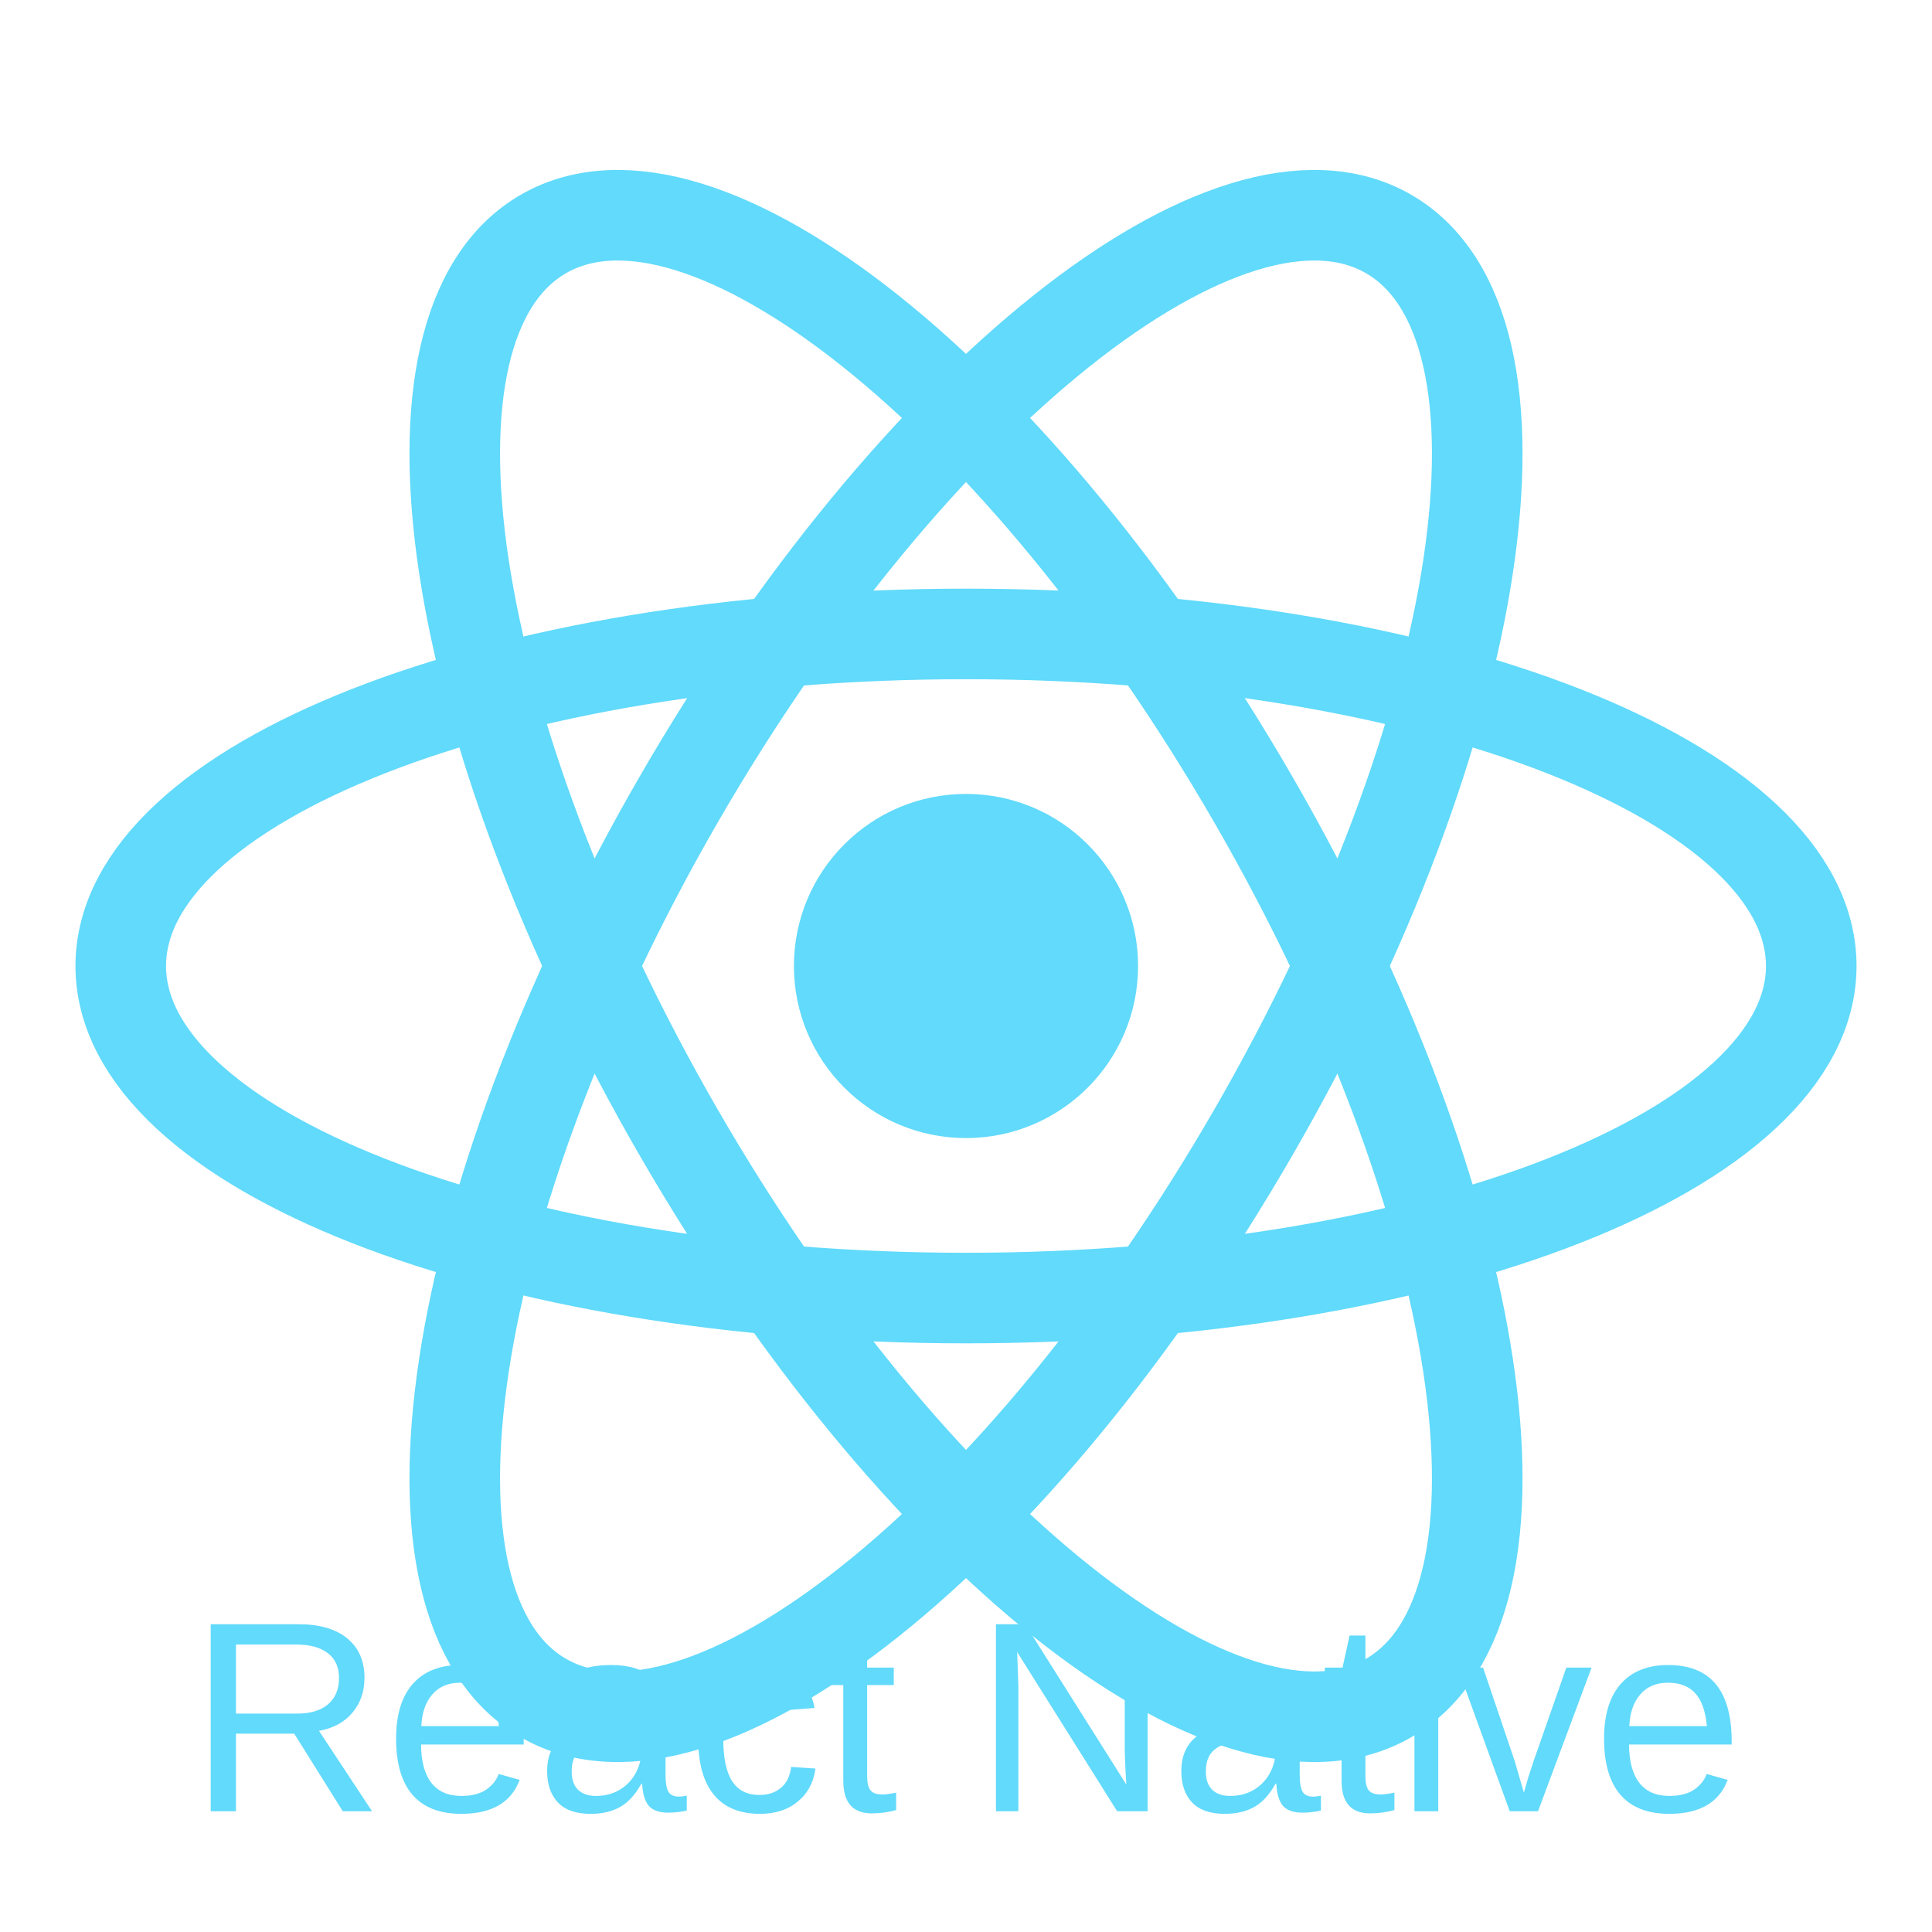
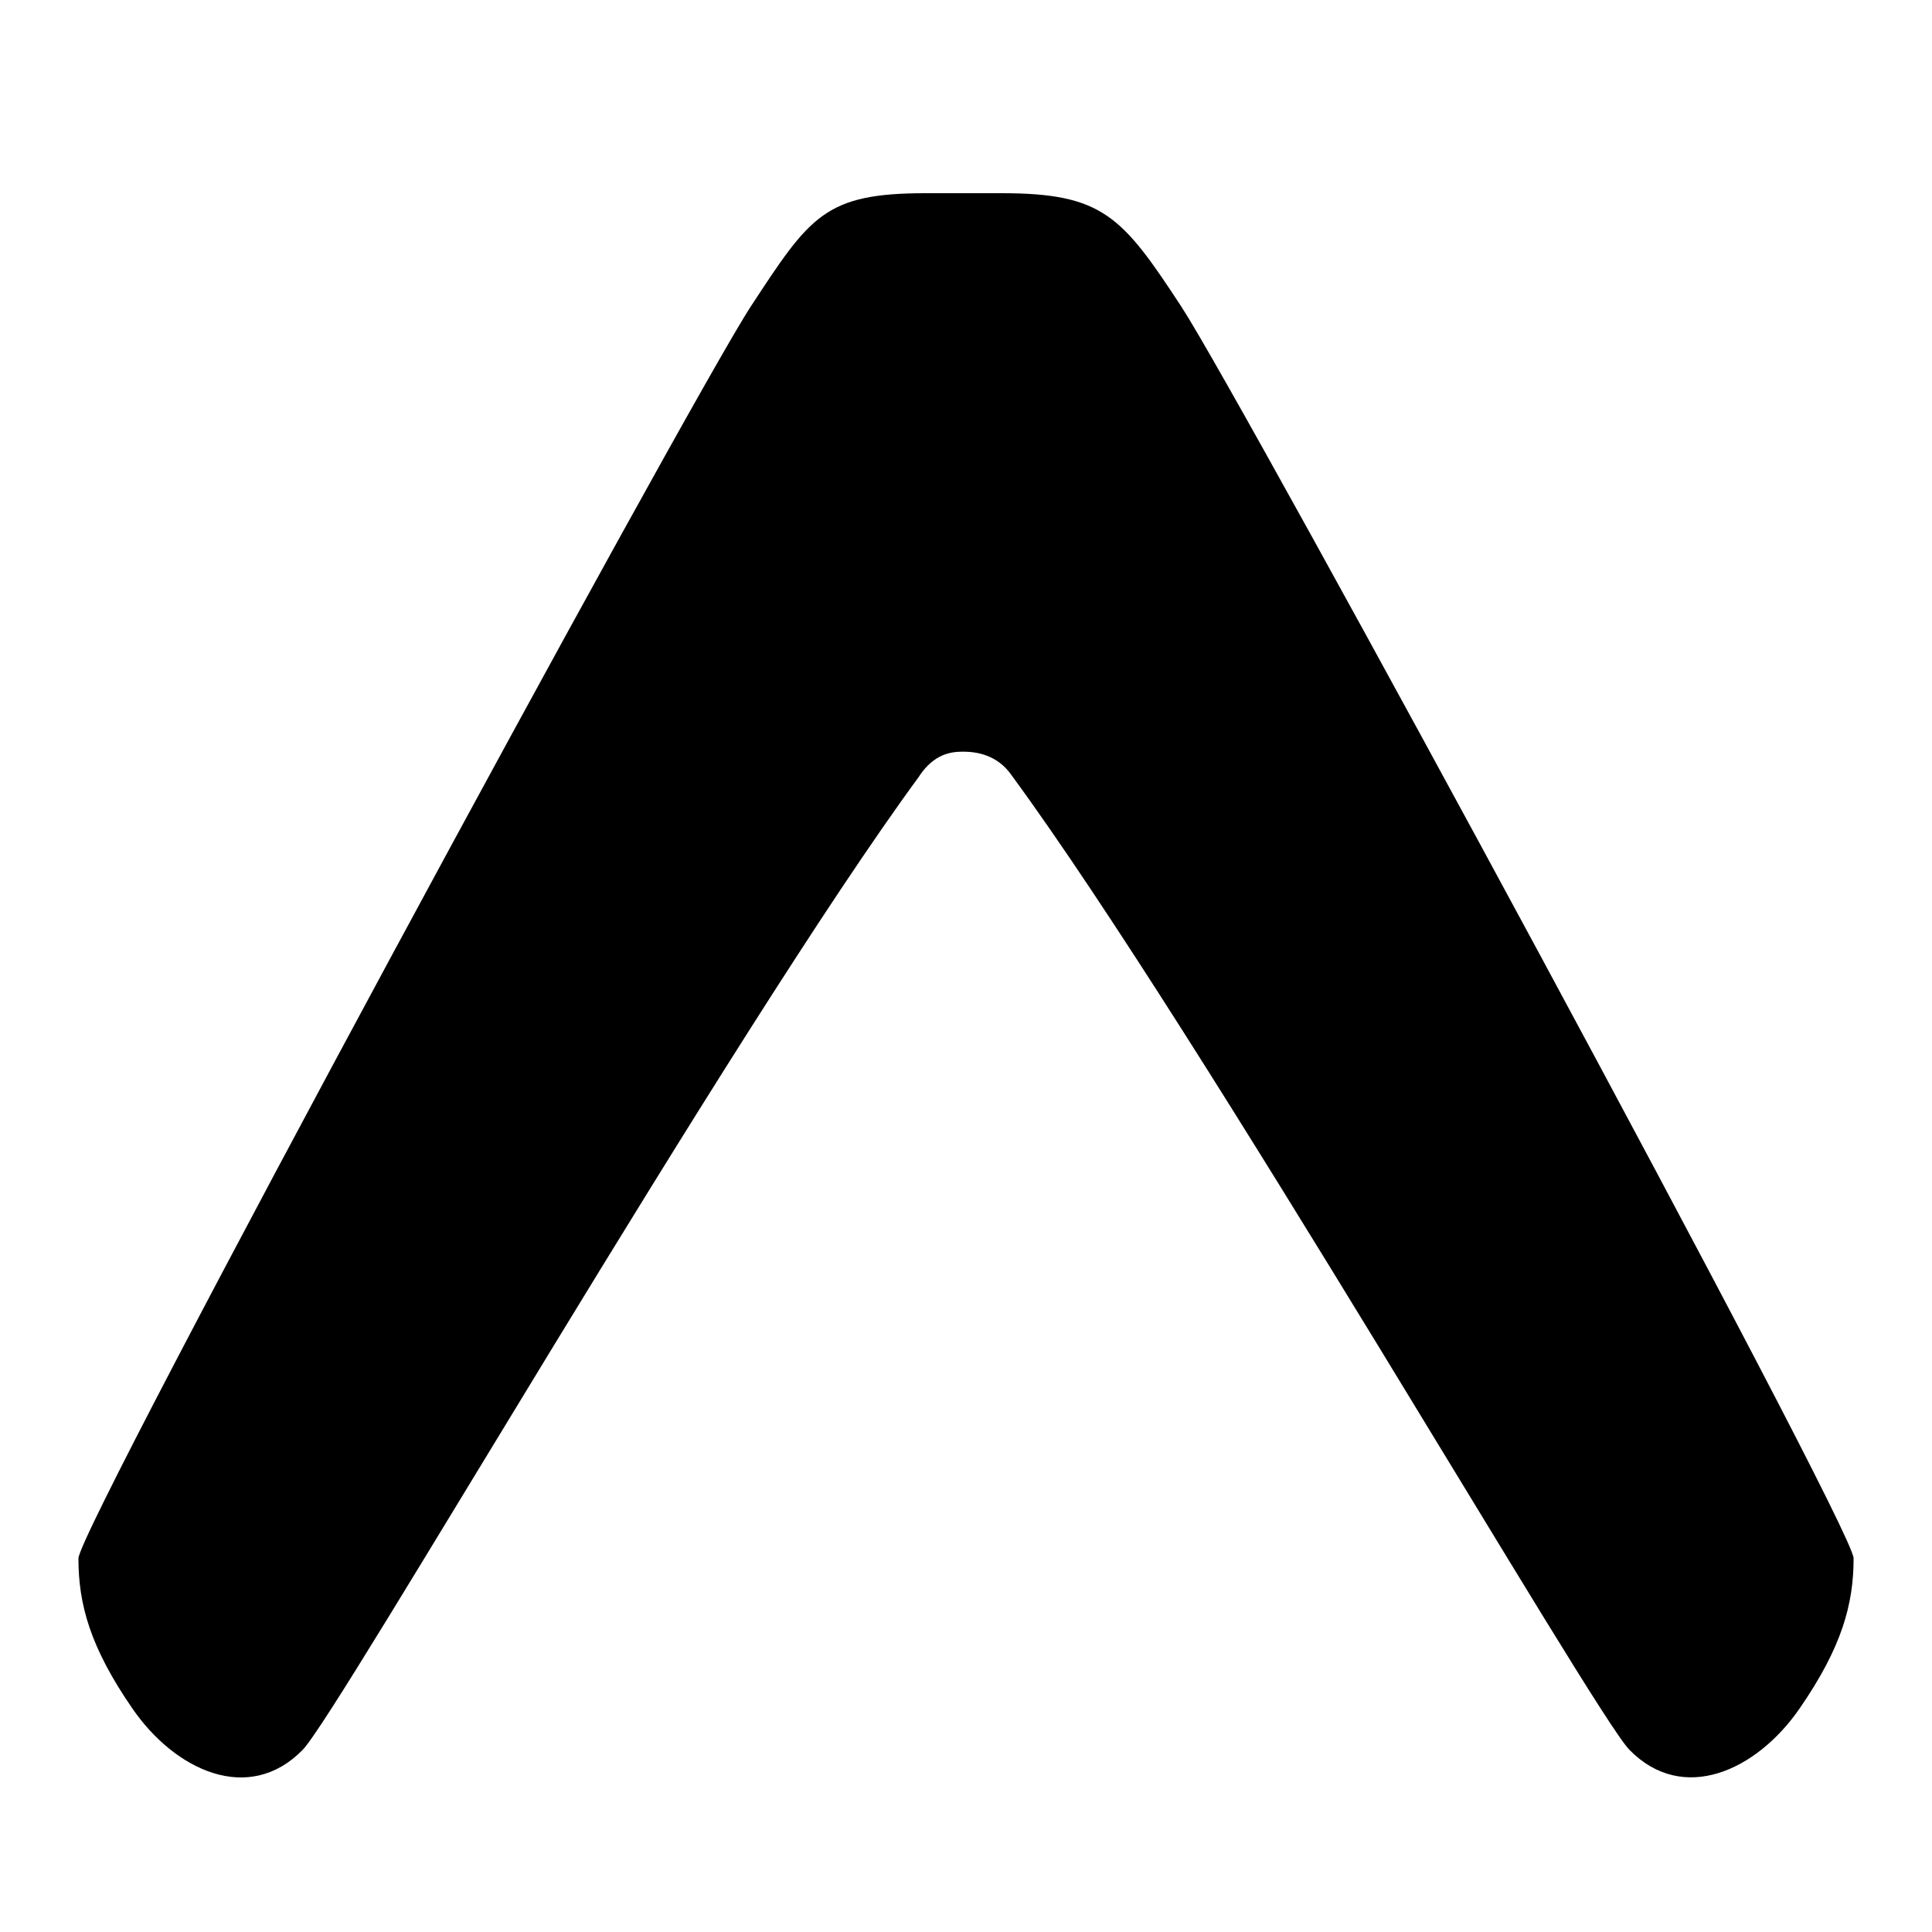
- <svg xmlns="http://www.w3.org/2000/svg" width="128" height="128" viewBox="0 0 128 128">
-   <g>
-     <circle cx="64" cy="64" r="11.4" fill="#61DAFB" />
-     <g stroke="#61DAFB" stroke-width="6" fill="none">
-       <ellipse rx="56" ry="22" cx="64" cy="64" transform="rotate(0 64 64)" />
-       <ellipse rx="56" ry="22" cx="64" cy="64" transform="rotate(60 64 64)" />
-       <ellipse rx="56" ry="22" cx="64" cy="64" transform="rotate(120 64 64)" />
-     </g>
-     <text x="64" y="120" font-family="Arial" font-size="18" fill="#61DAFB" text-anchor="middle">React Native</text>
-   </g>
+ <svg xmlns="http://www.w3.org/2000/svg" viewBox="0 0 50 50" width="50px" height="50px">
+   <path d="M23.799,20.071c0.375-0.547,0.787-0.618,1.122-0.618c0.333,0,0.889,0.071,1.264,0.618 c4.895,6.668,15.047,24.257,15.985,25.215c1.39,1.419,3.298,0.535,4.406-1.074c1.093-1.585,1.395-2.697,1.395-3.883 c0-0.808-15.81-29.975-17.404-32.403C29.036,5.589,28.537,5,25.918,5h-1.96c-2.614,0-2.992,0.589-4.522,2.923 c-1.597,2.433-17.406,31.6-17.406,32.408c0,1.188,0.302,2.298,1.395,3.883c1.107,1.609,3.016,2.495,4.406,1.074 c0.939-0.958,11.076-18.547,15.969-25.213L23.799,20.071z" />
</svg>
